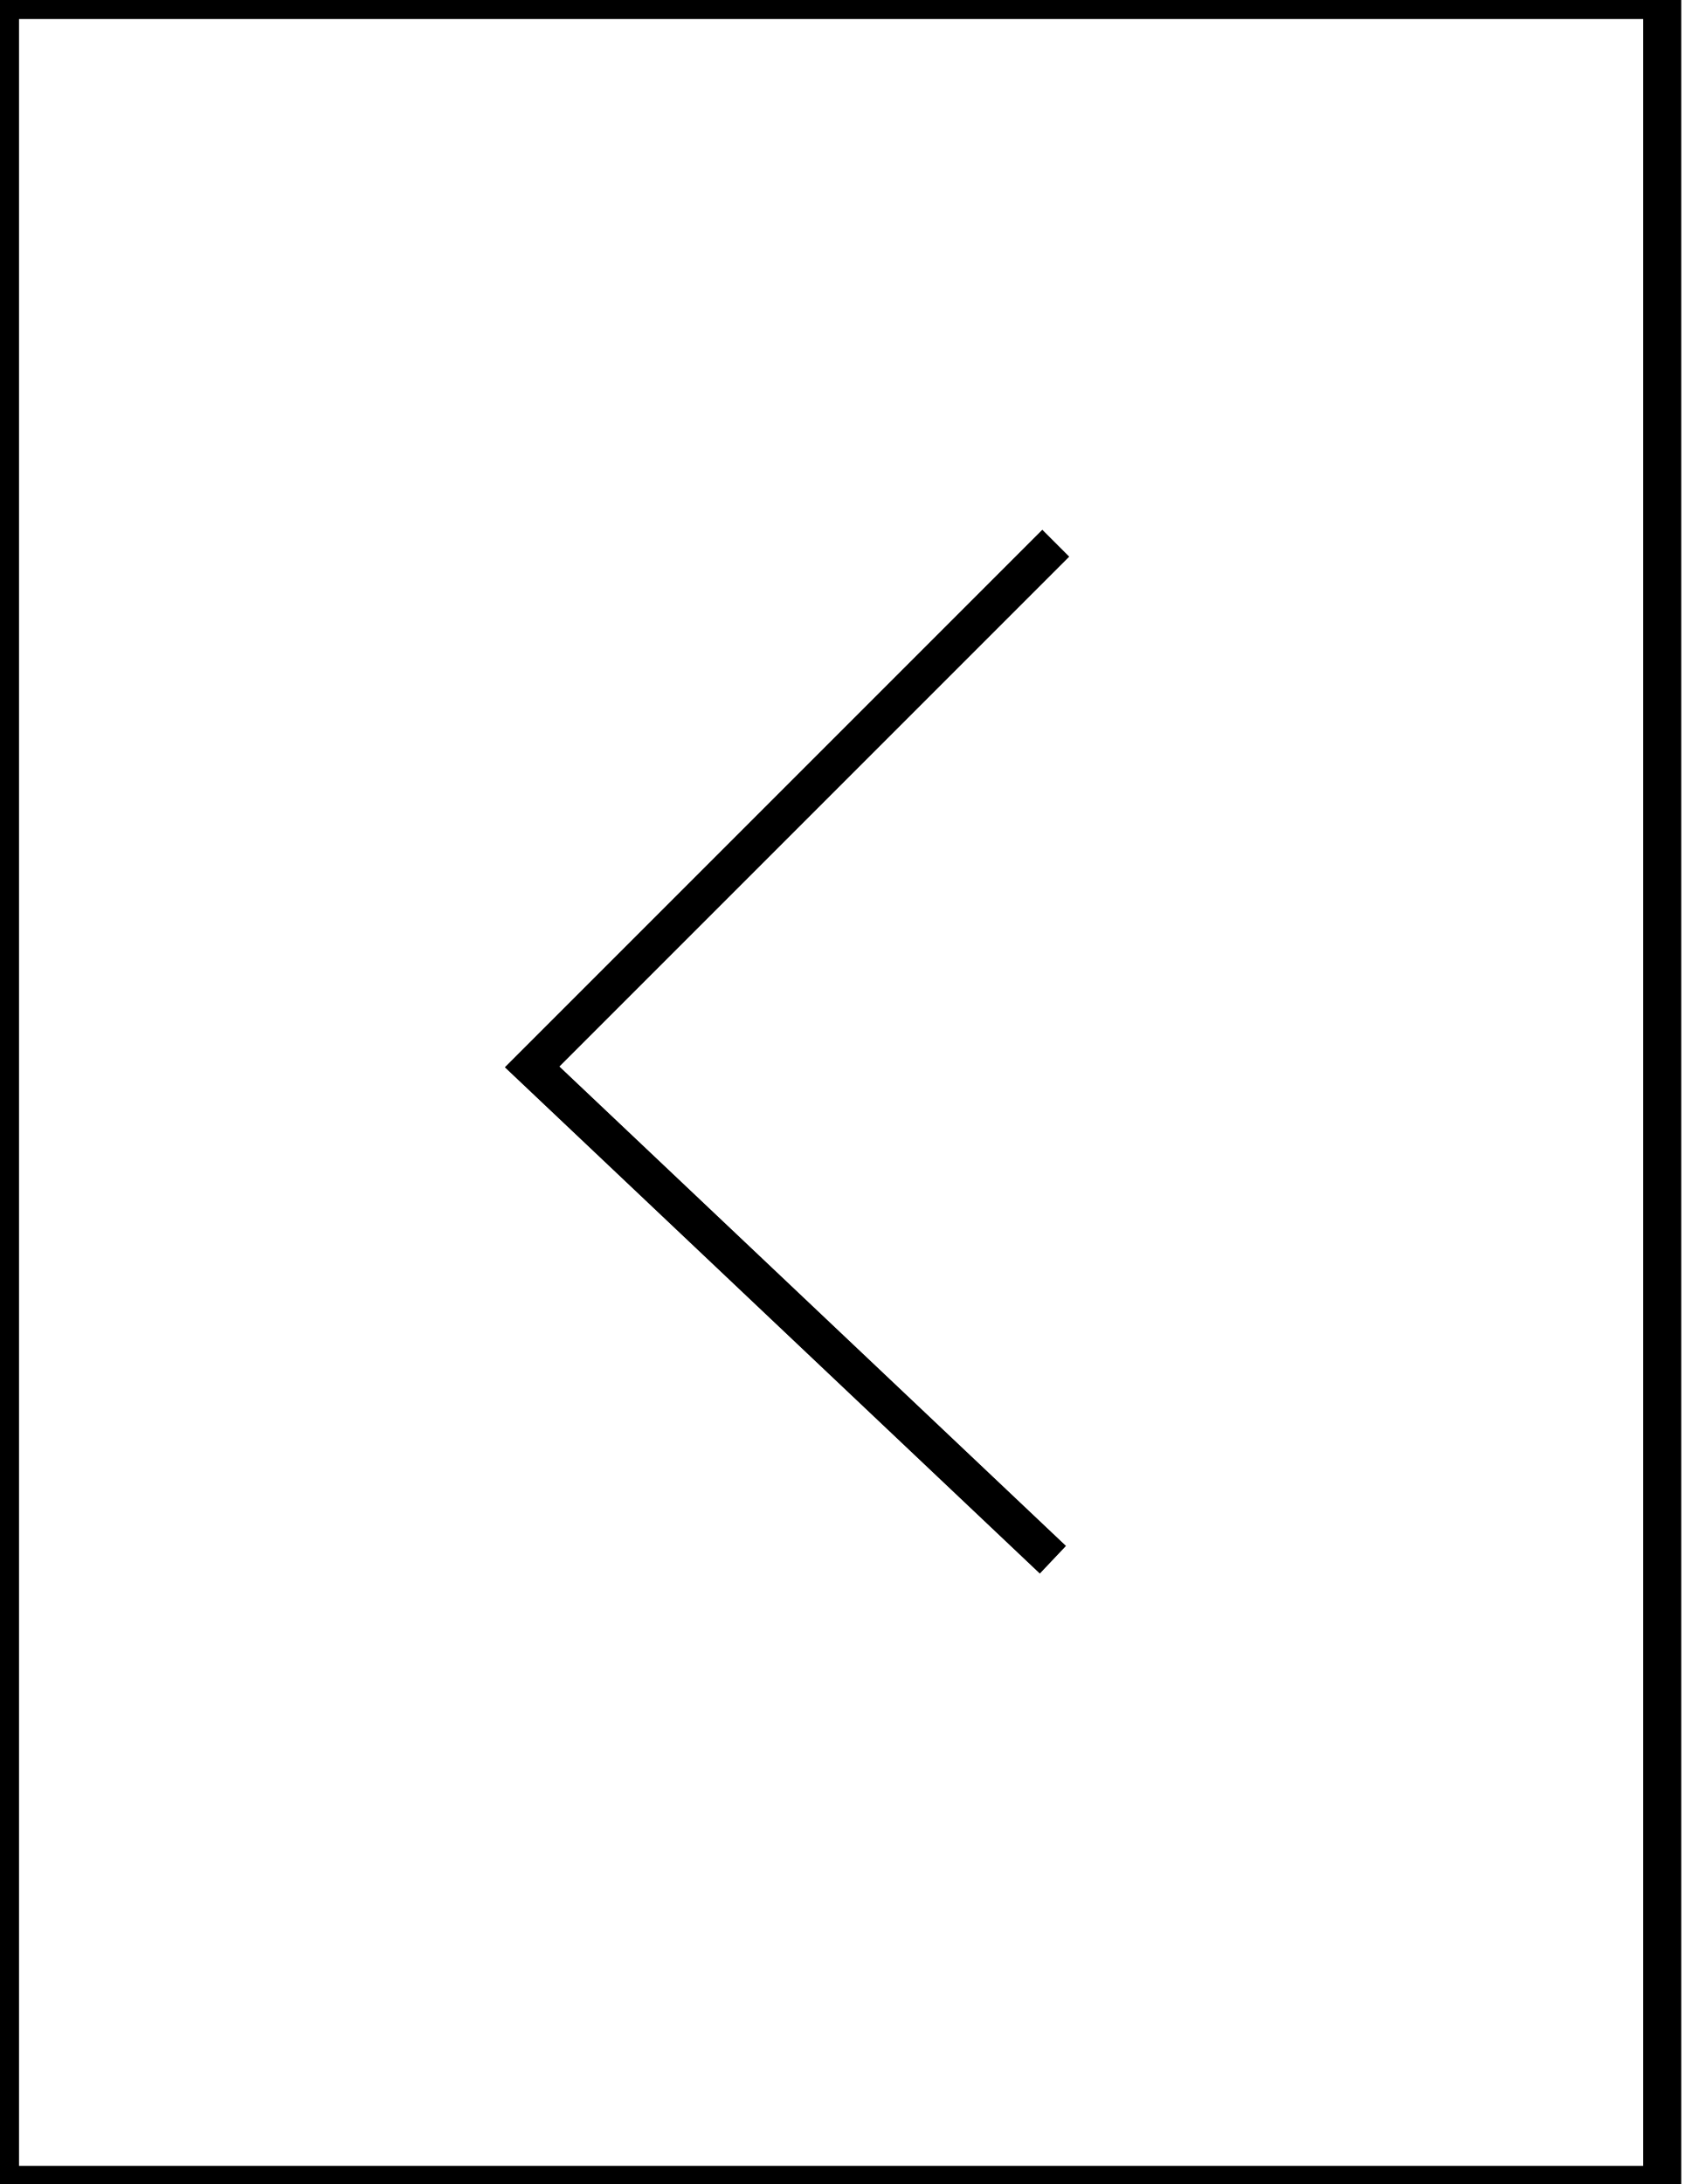
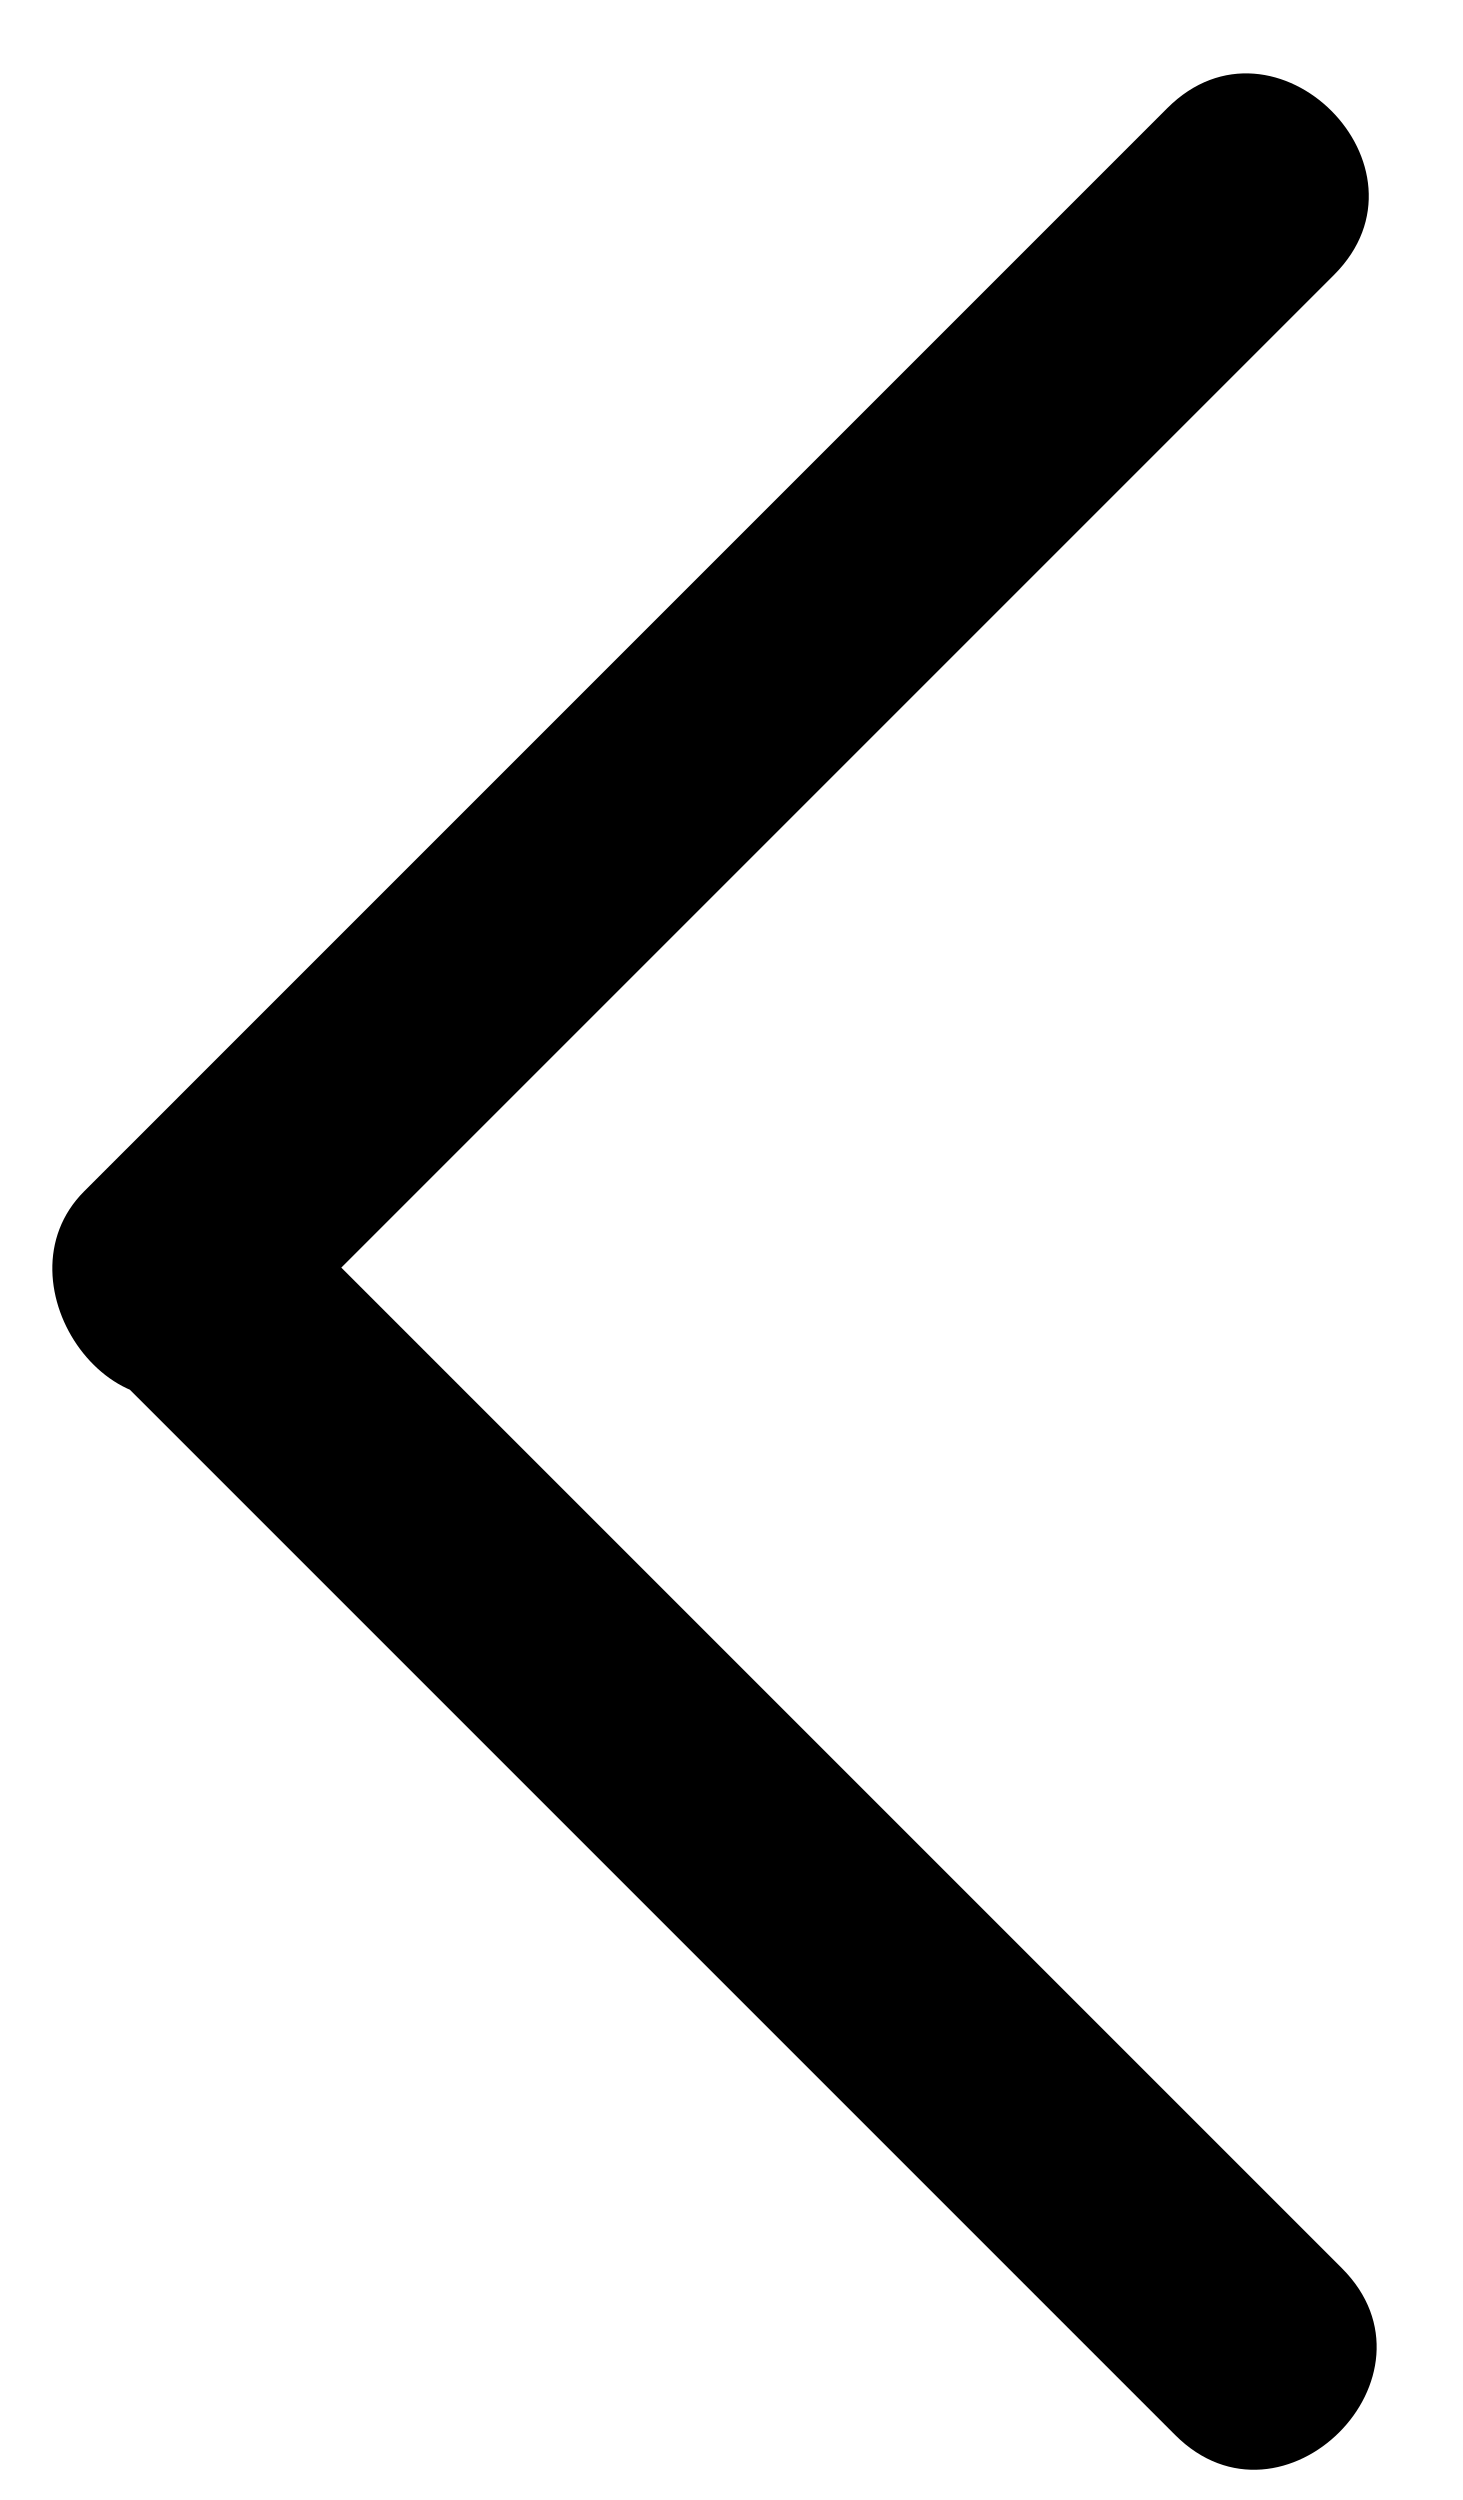
- <svg xmlns="http://www.w3.org/2000/svg" version="1.1" id="Layer_1" x="0px" y="0px" width="177.074px" height="229.594px" viewBox="0 0 177.074 229.594" enable-background="new 0 0 177.074 229.594" xml:space="preserve">
-   <polyline fill="none" stroke="#000000" stroke-width="4" stroke-miterlimit="10" points="111,57.105 55.945,112.159   110.698,163.969 " />
-   <rect x="0" y="0" fill="none" stroke="#000000" stroke-width="4" stroke-miterlimit="10" width="174.76" height="229.688" />
+ <svg xmlns="http://www.w3.org/2000/svg" version="1.1" id="Layer_1" x="0px" y="0px" width="31px" height="53px" viewBox="0 0 31 53" enable-background="new 0 0 31 53" xml:space="preserve">
+   <g>
+     <g>
+       <path d="M28.448,48.086C20.795,40.433,13.142,32.78,5.489,25.127c-0.726-0.726-2.144-1.056-3.029-0.391    c-0.056,0.042-0.111,0.083-0.167,0.125c1.01,1.309,2.02,2.618,3.029,3.926c7.653-7.653,15.306-15.306,22.959-22.959    c2.282-2.282-1.253-5.817-3.535-3.535C17.092,9.947,9.439,17.6,1.787,25.253c-1.954,1.954,0.709,5.67,3.029,3.926    c0.056-0.042,0.111-0.083,0.167-0.125c-1.01-0.13-2.02-0.261-3.029-0.391c7.653,7.653,15.306,15.306,22.959,22.959    C27.194,53.904,30.73,50.368,28.448,48.086L28.448,48.086z" />
+     </g>
+   </g>
</svg>
